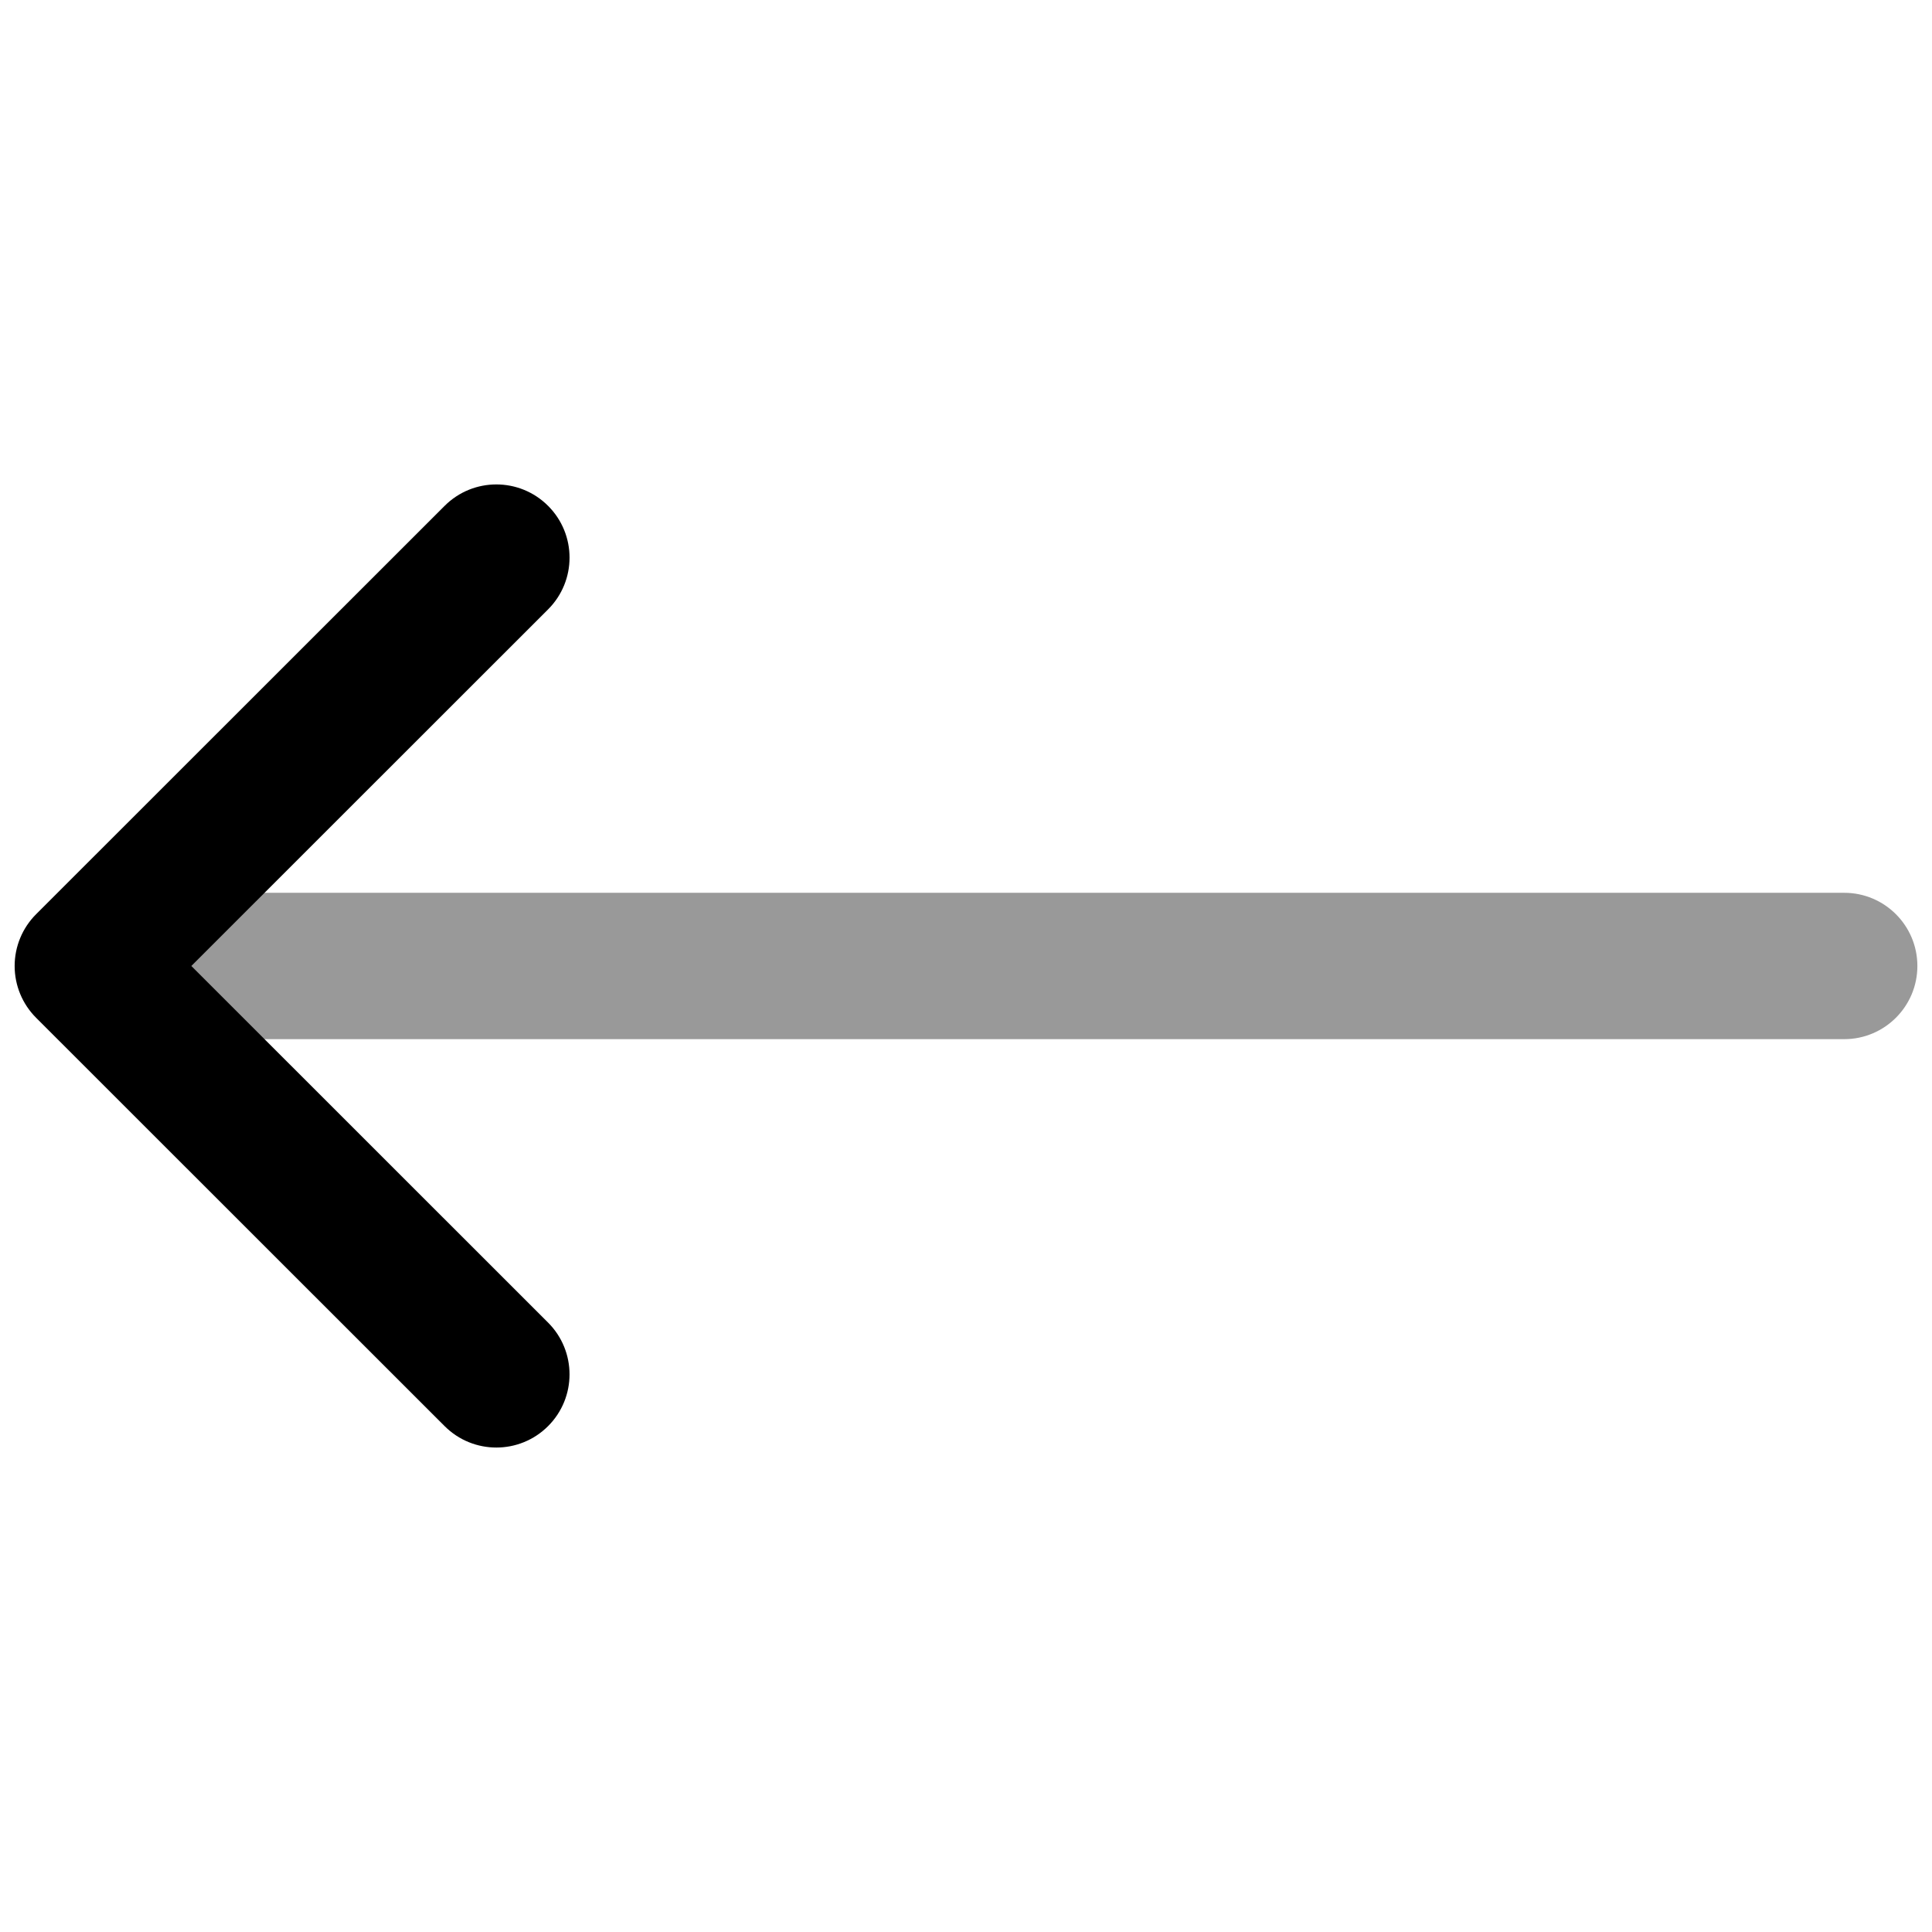
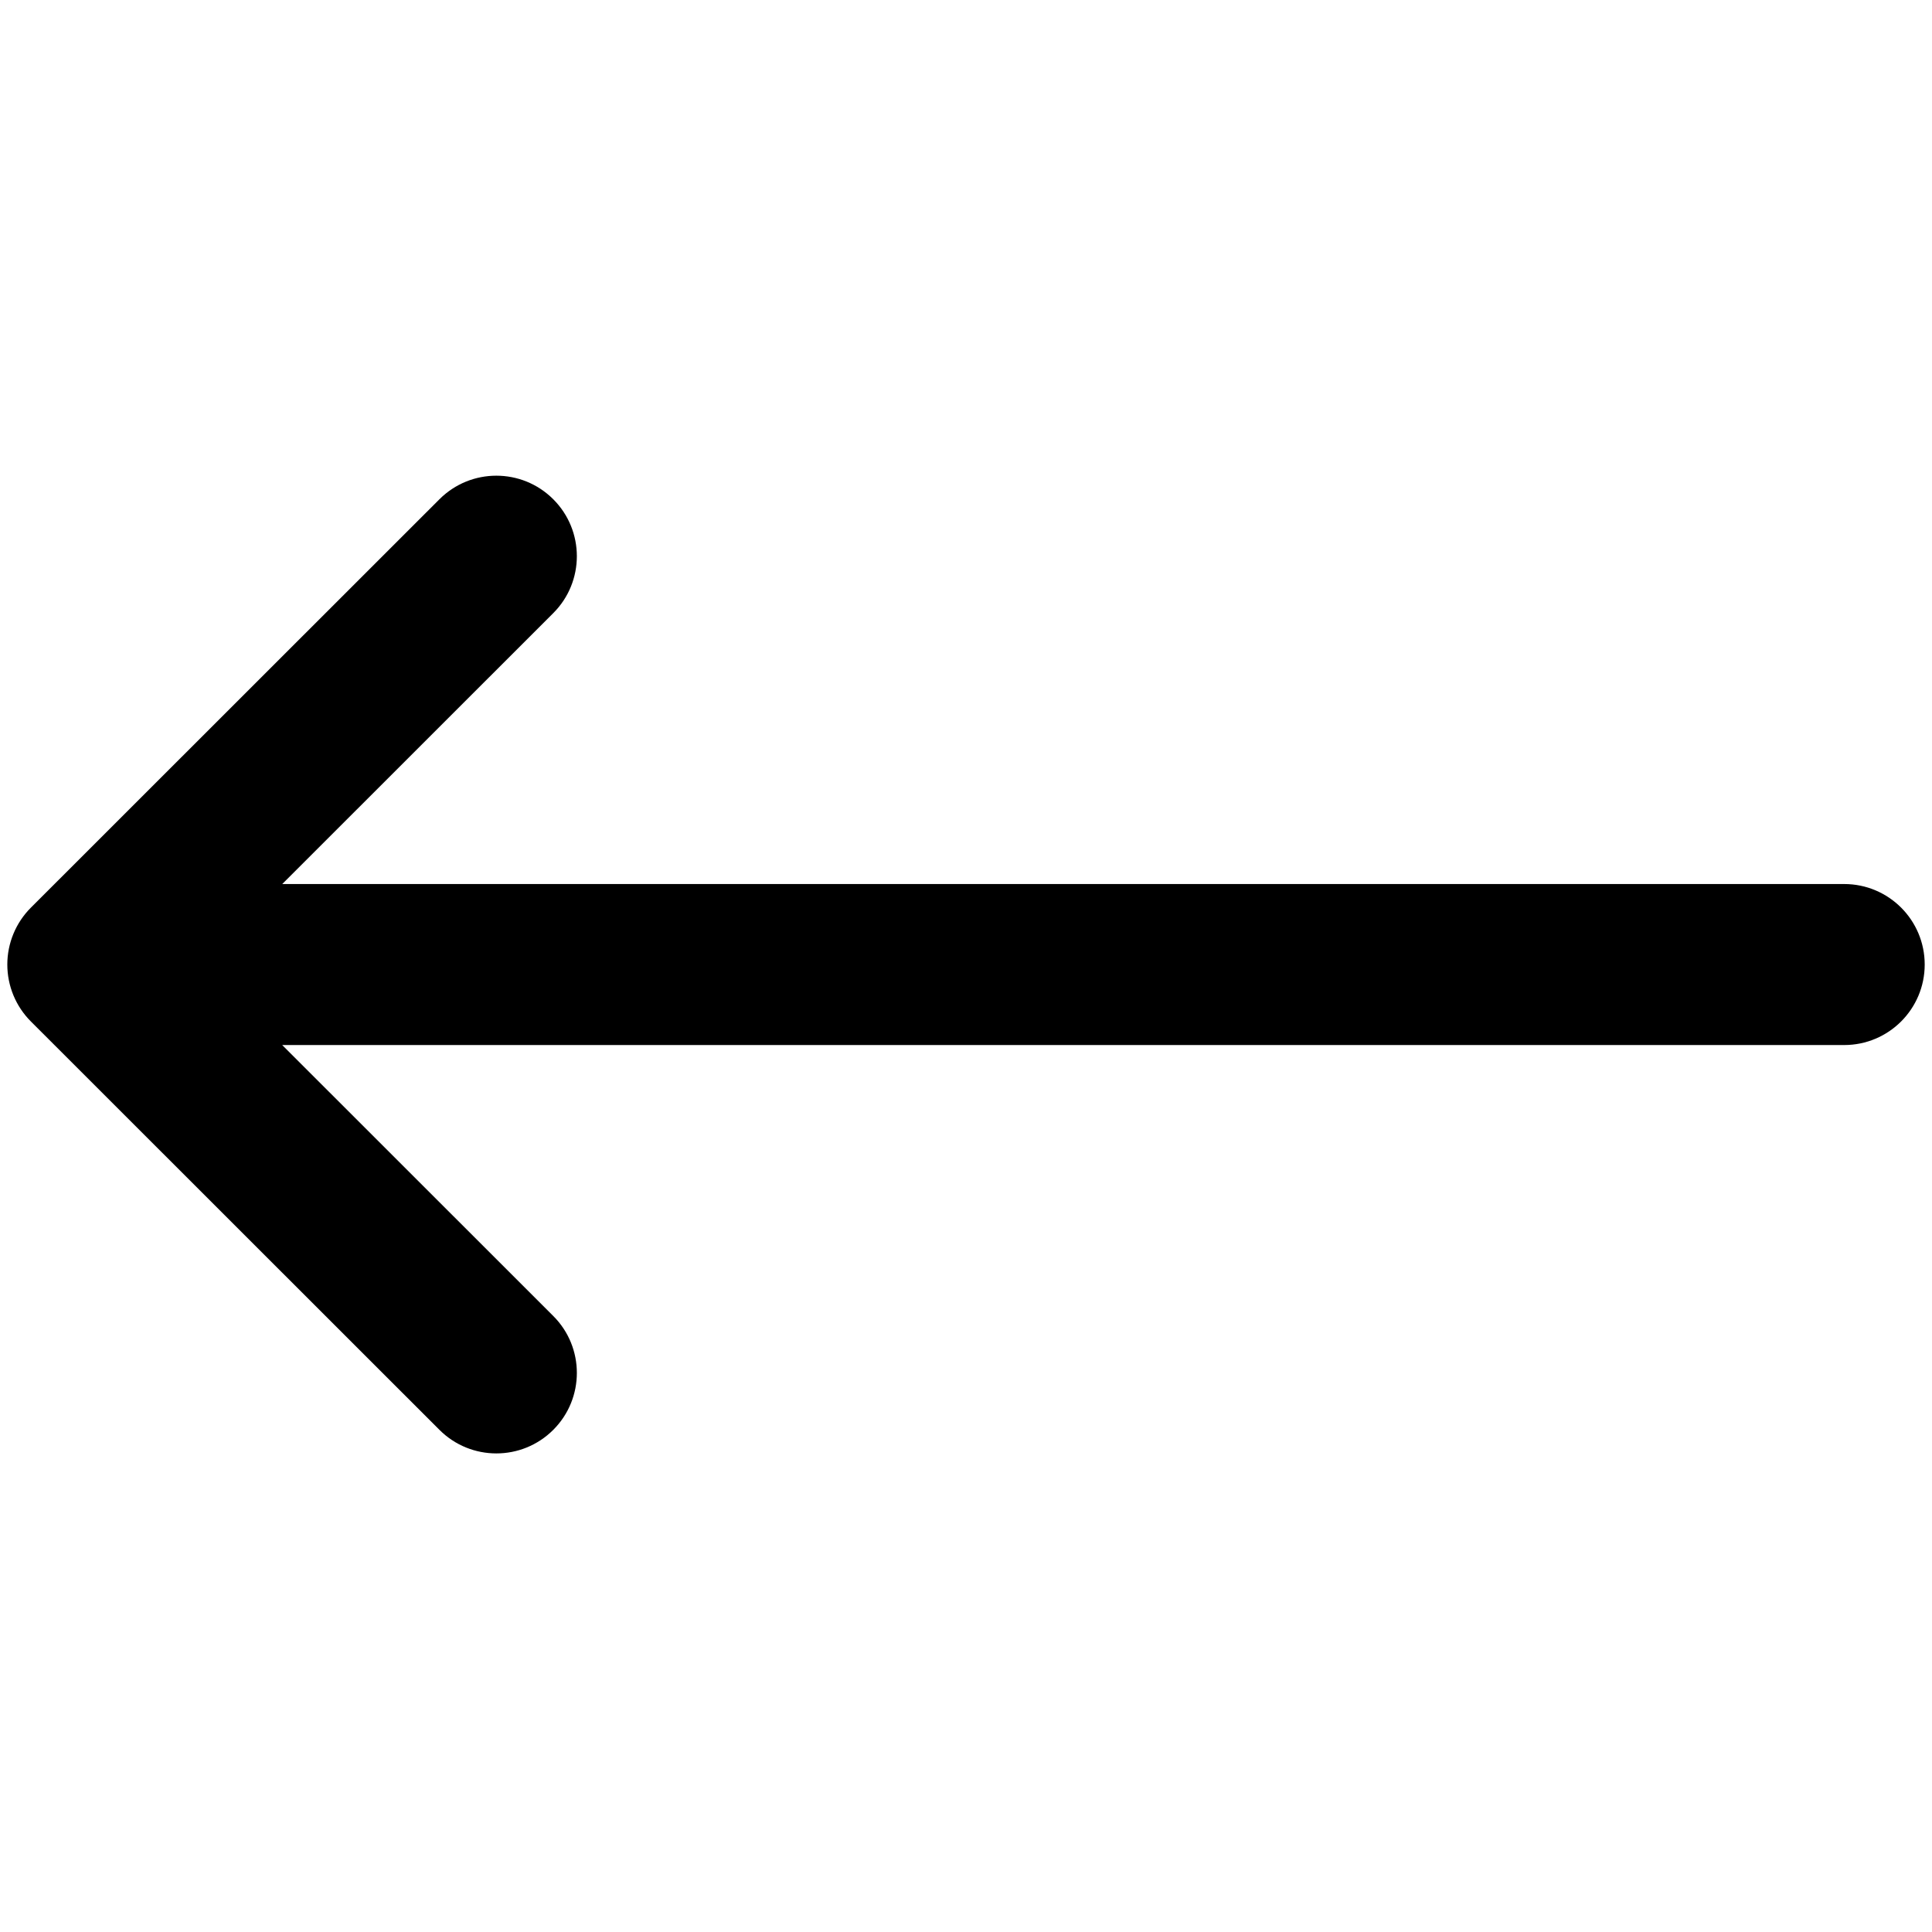
<svg xmlns="http://www.w3.org/2000/svg" viewBox="0 0 264 264">
-   <path d="M9.502 131.997a10 10 0 0 1 10-10h232.5a10 10 0 0 1 10 10 10 10 0 0 1-10 10h-232.5a10 10 0 0 1-10-10Z" opacity=".4" />
-   <path d="M2.002 131.997a10 10 0 0 1 2.93-7.072l55.823-55.8a10 10 0 0 1 14.142 0 10 10 0 0 1 0 14.142l-48.751 48.73 48.749 48.733a10 10 0 0 1 0 14.142 10 10 0 0 1-14.142 0l-55.823-55.8a10 10 0 0 1-2.928-7.075Z" />
+   <path d="m4.223 124.023 55.824-55.8a11 11 0 0 1 15.556 0 11 11 0 0 1 0 15.556L38.568 120.8h213.435a11 11 0 0 1 11 11 11 11 0 0 1-11 11H38.563l37.04 37.025a11 11 0 0 1 0 15.557 11 11 0 0 1-15.556 0l-55.824-55.8A11 11 0 0 1 1 131.802a11 11 0 0 1 3.223-7.779Z" />
</svg>
